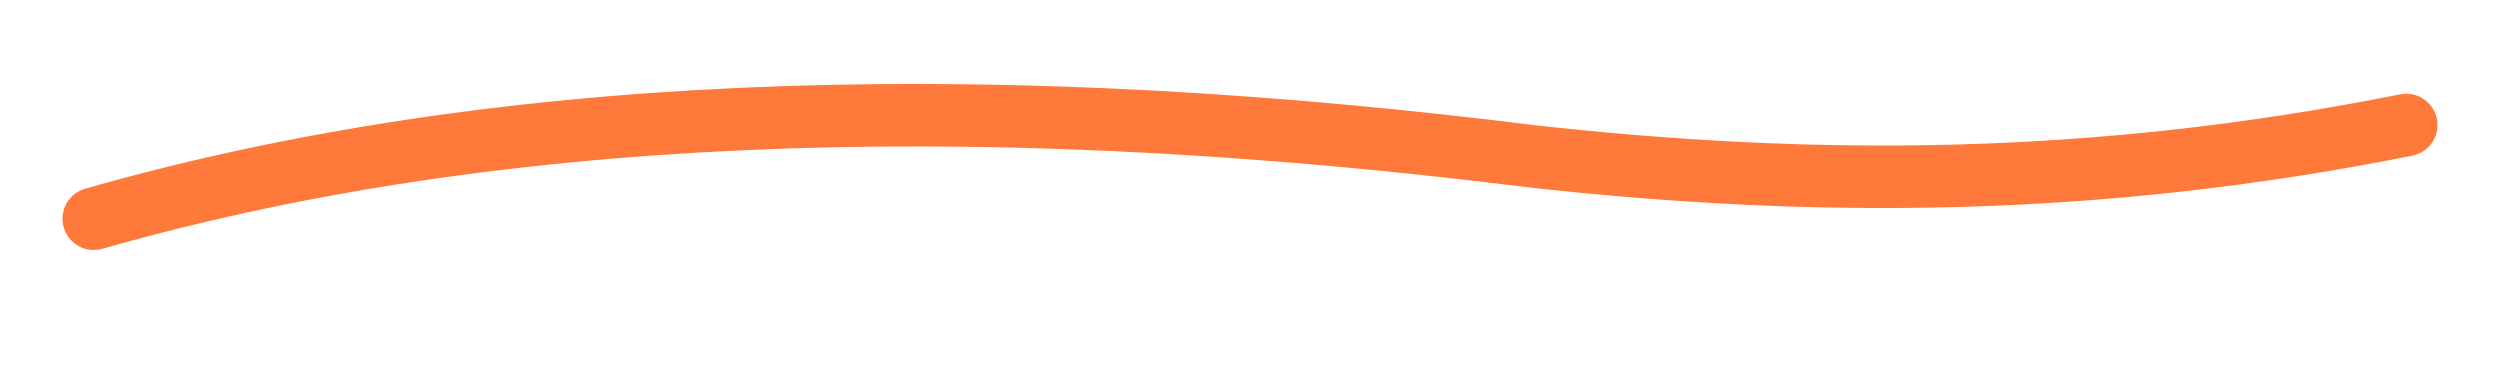
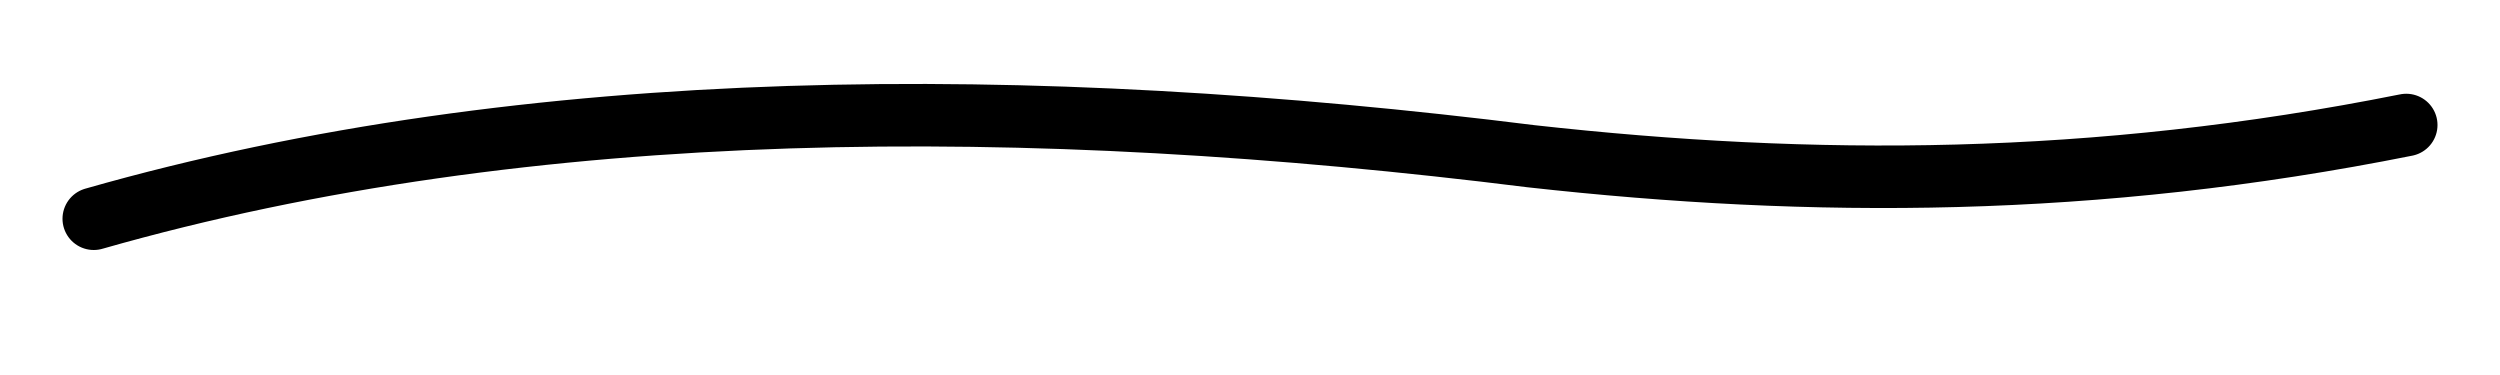
- <svg xmlns="http://www.w3.org/2000/svg" viewBox="0 0 160 24" fill="none" stroke="#FF7A3A" stroke-width="4" stroke-linecap="round" role="img" aria-label="Doodle underline">
+ <svg xmlns="http://www.w3.org/2000/svg" viewBox="0 0 160 24" fill="none" stroke="currentColor" stroke-width="4" stroke-linecap="round" aria-hidden="true">
  <path d="M6 14c28-8 60-8 92-4 18 2 36 2 56-2" />
</svg>
